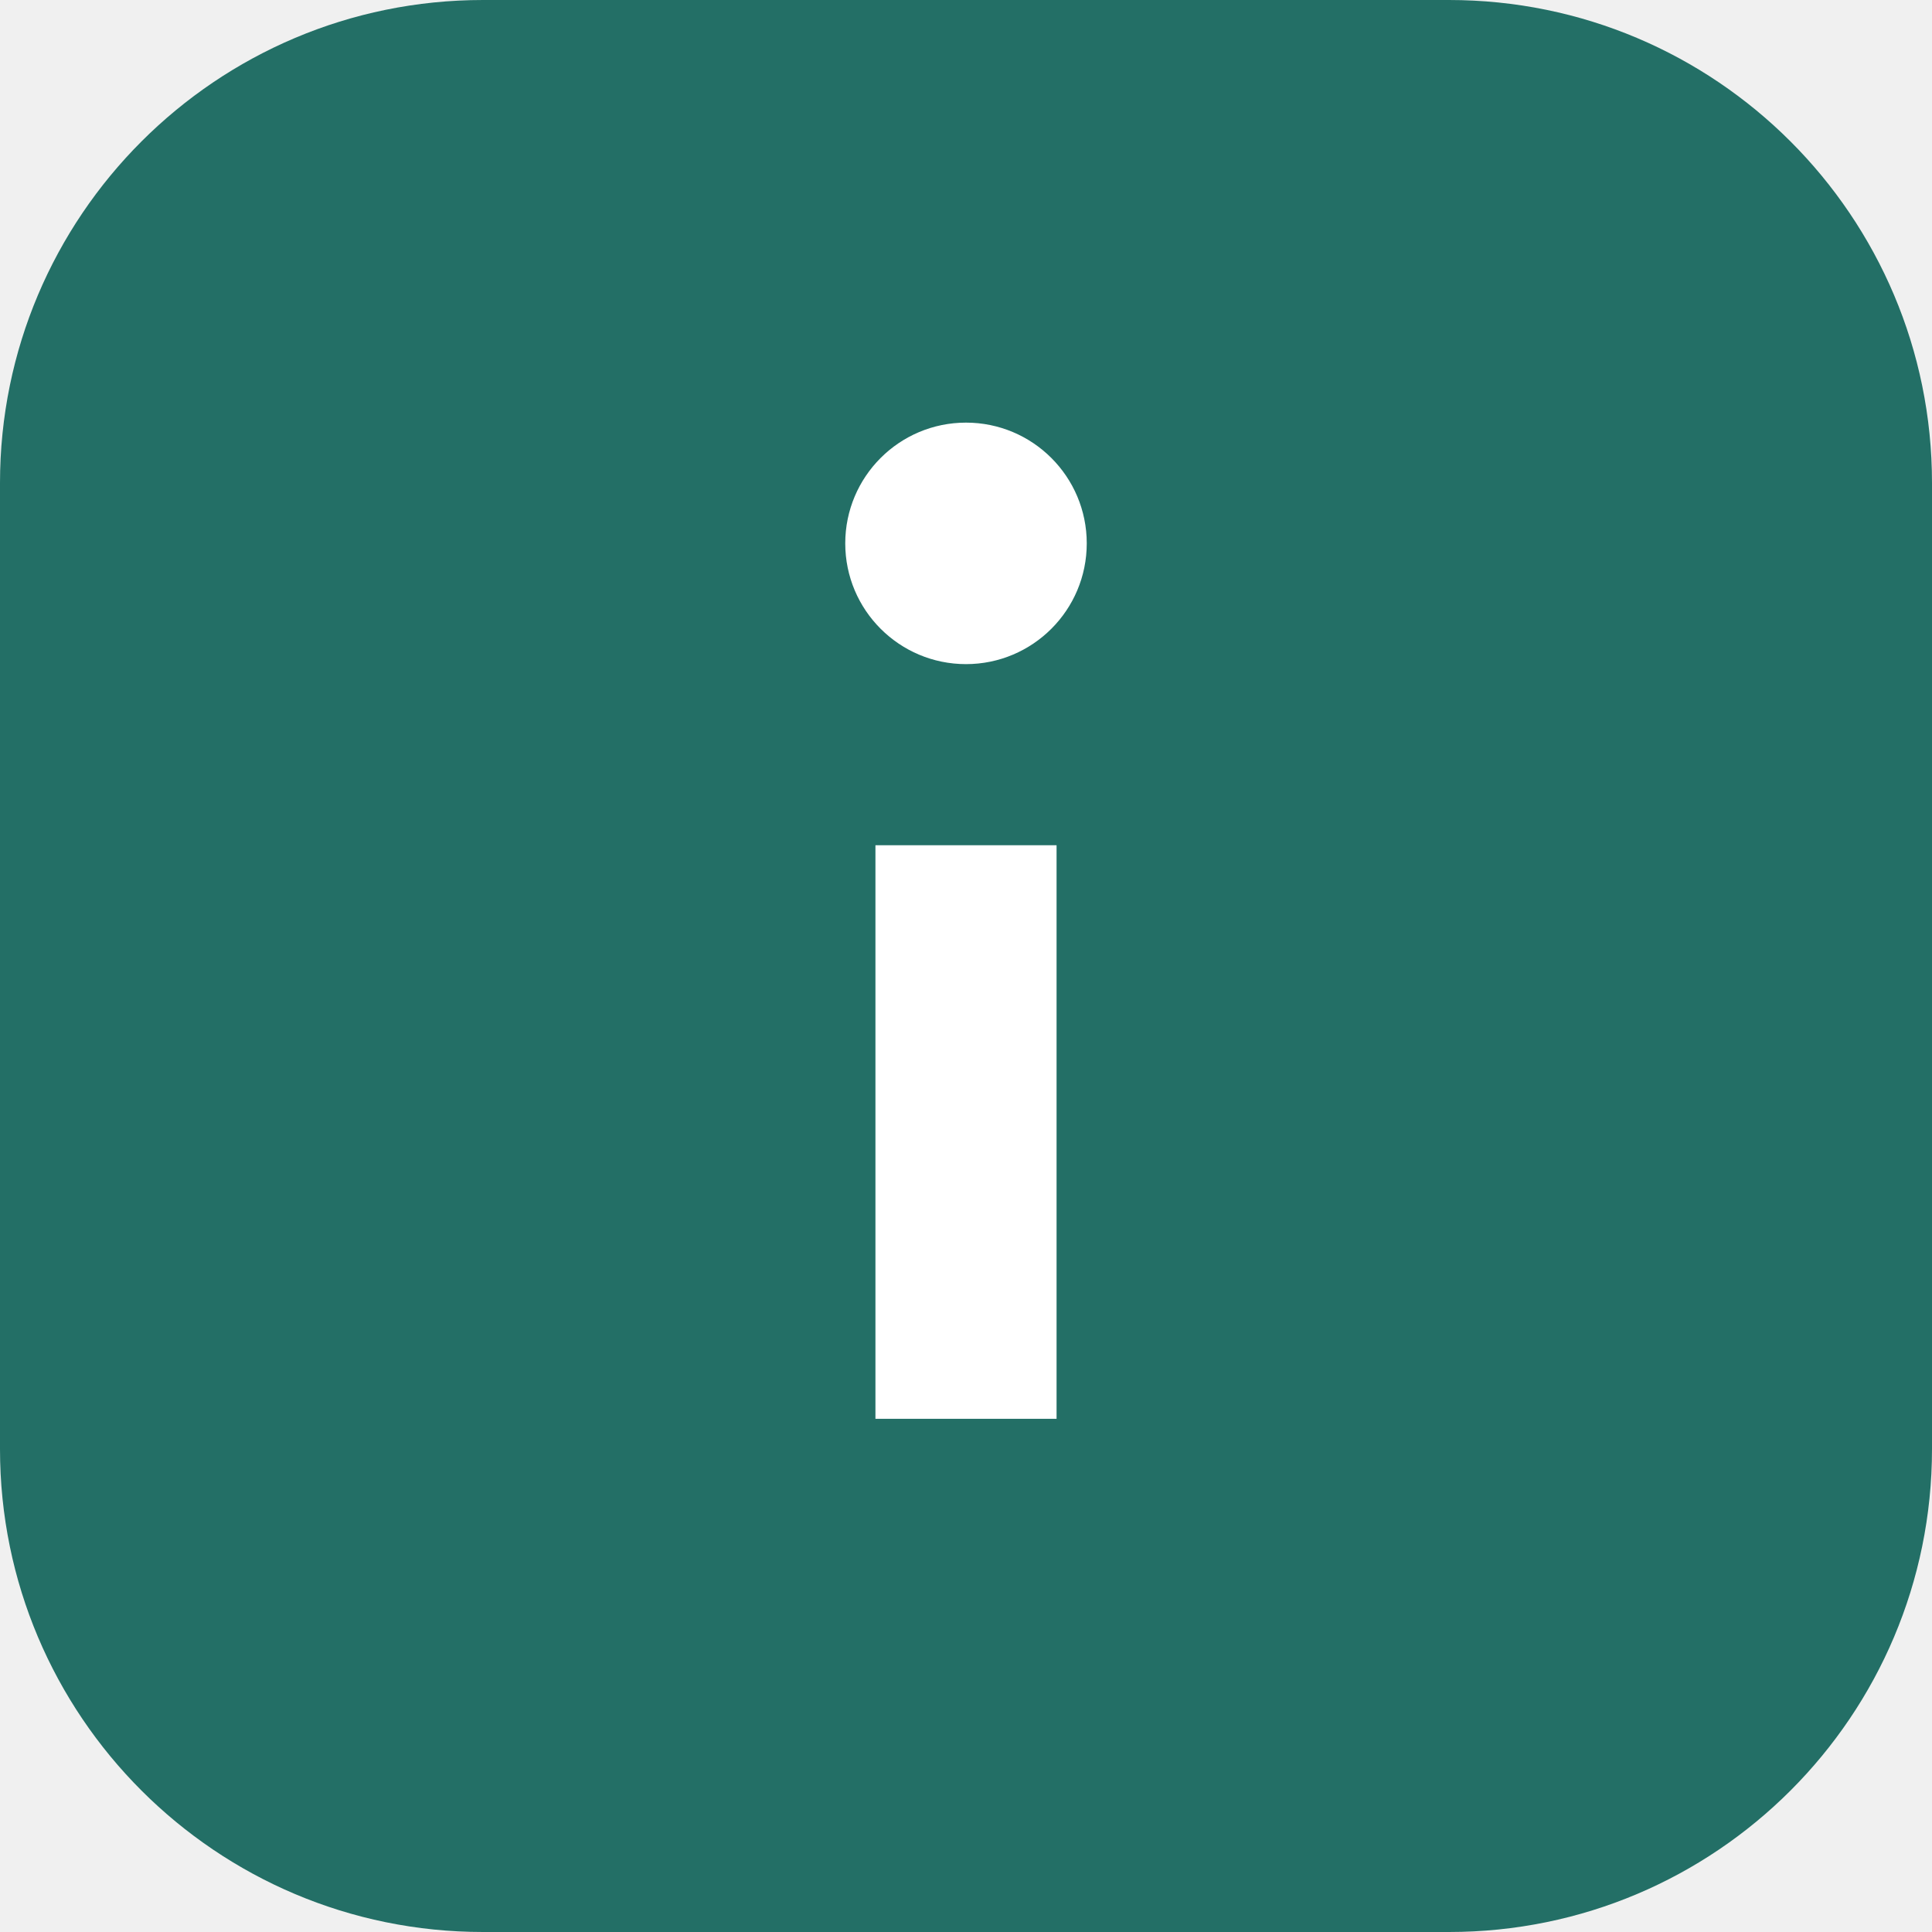
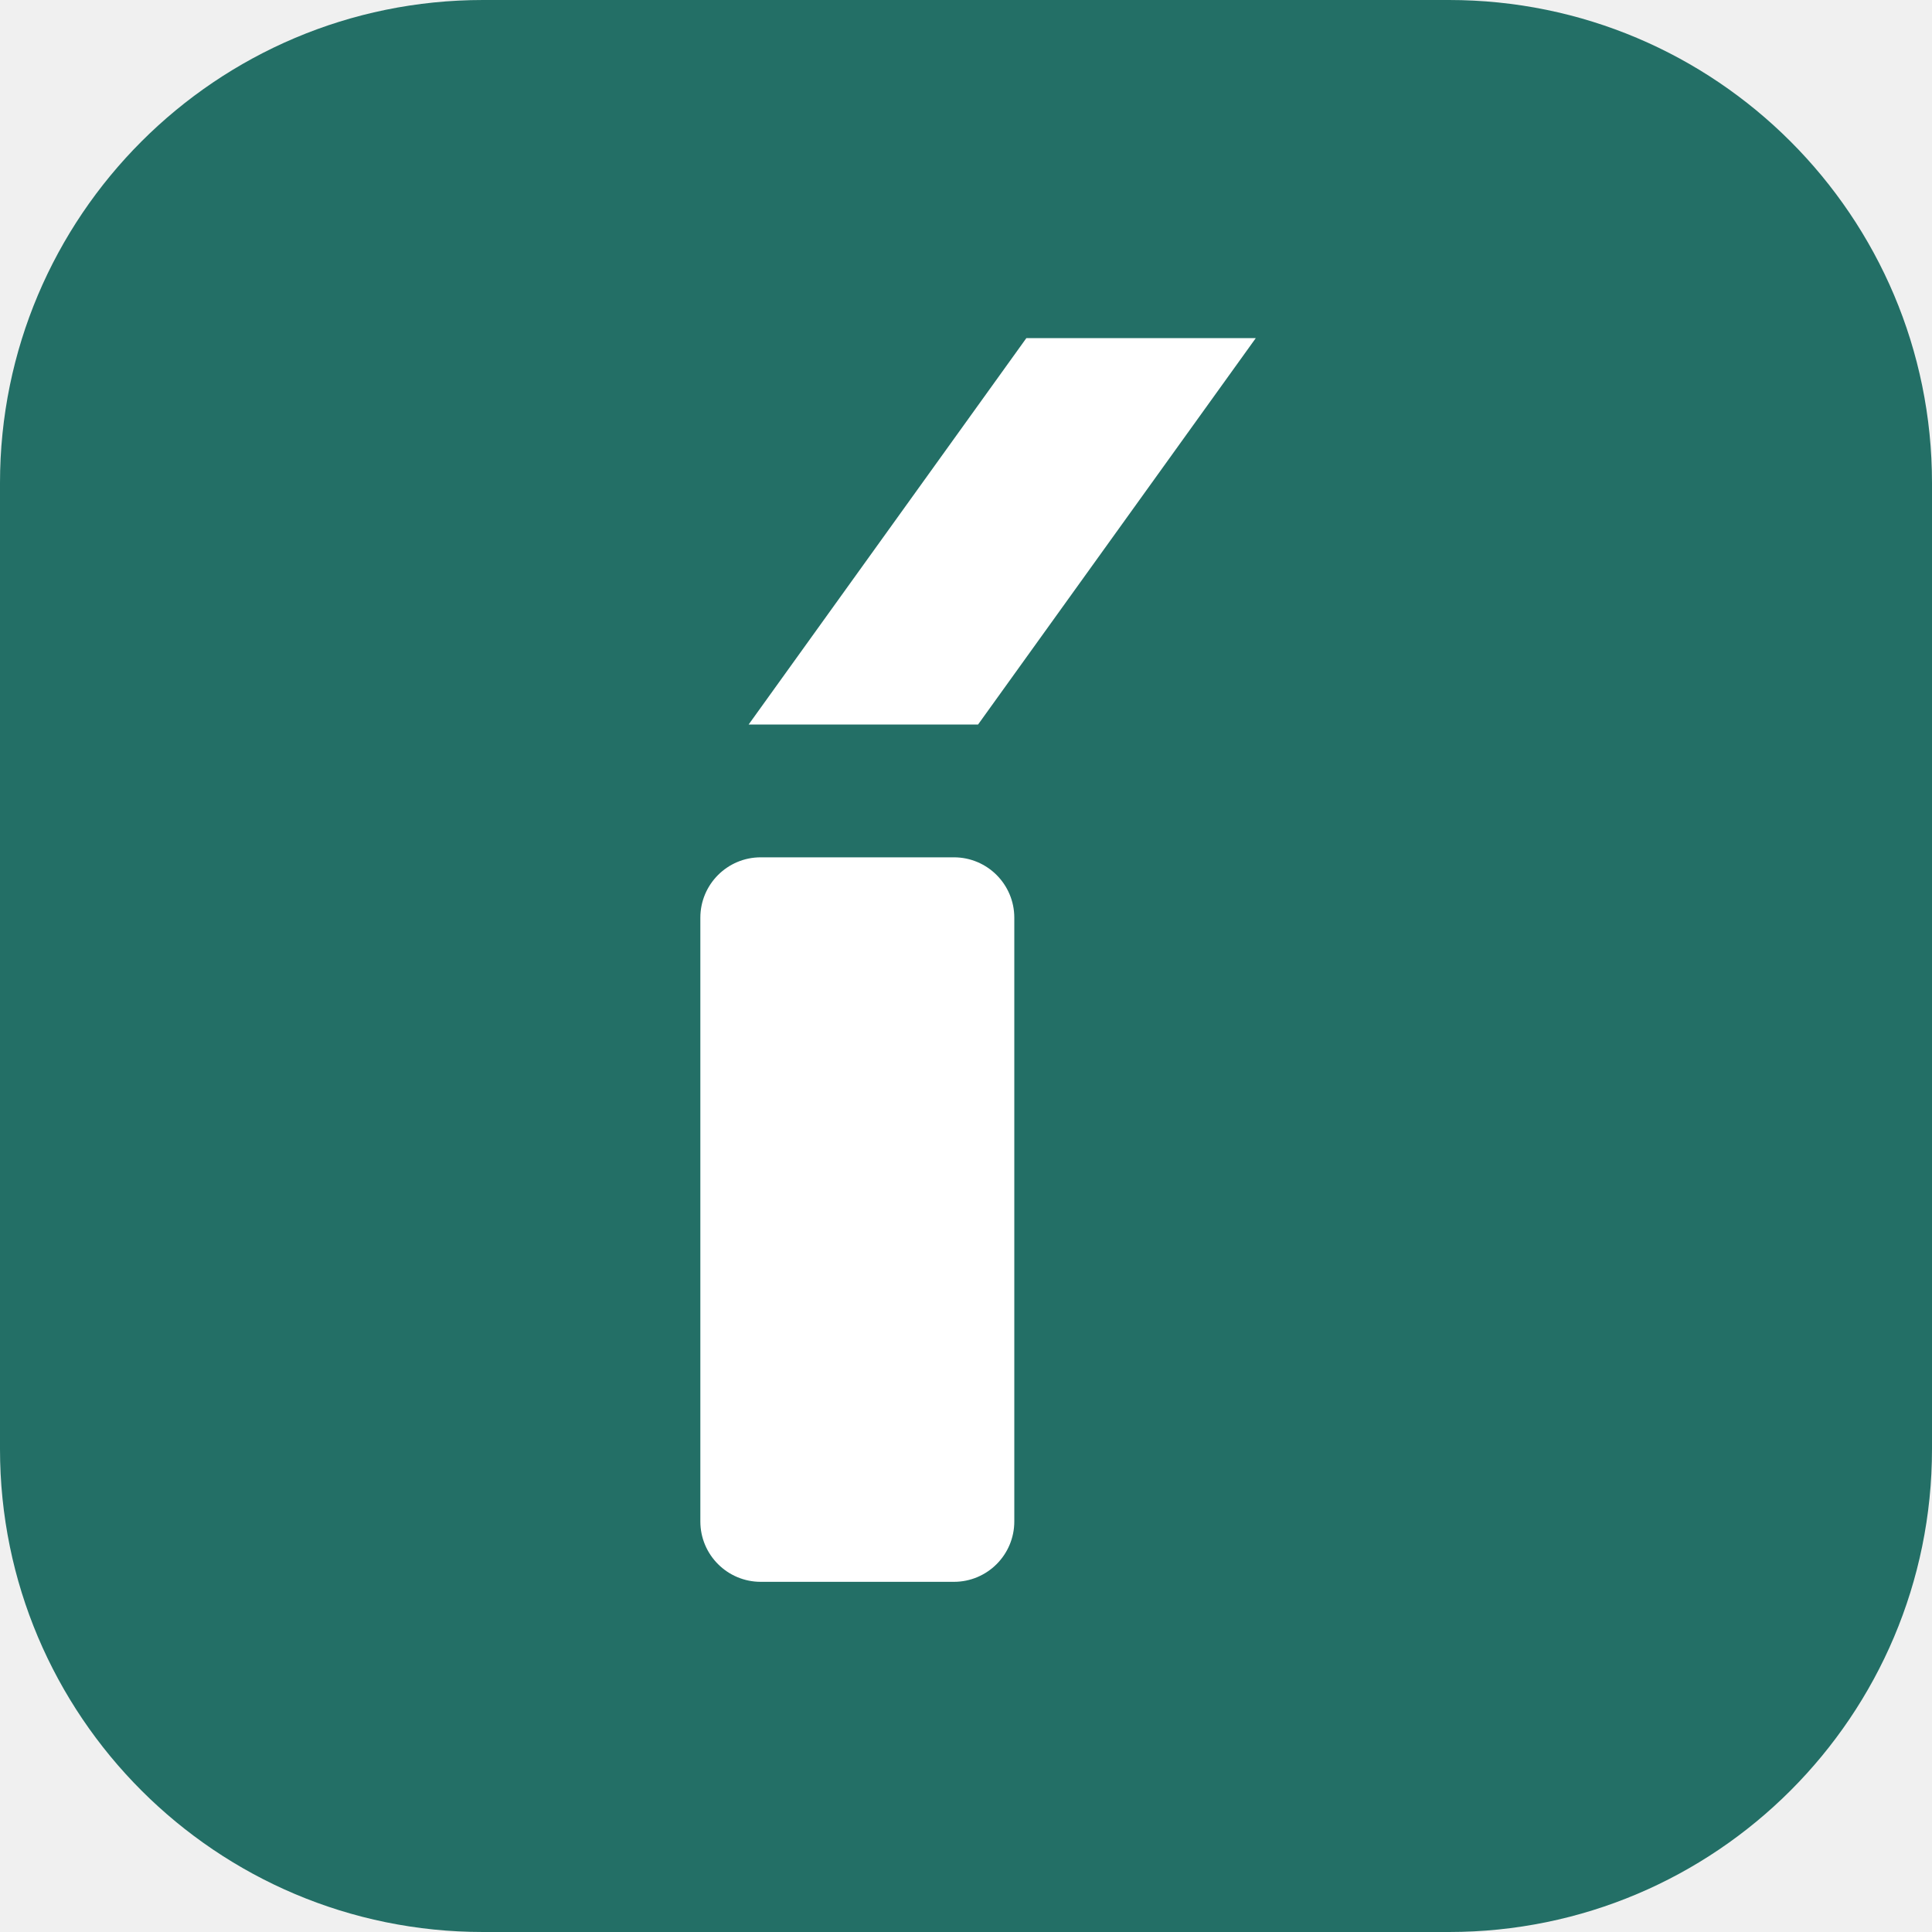
<svg xmlns="http://www.w3.org/2000/svg" viewBox="0 0 32 32">
-   <rect width="32" height="32" rx="8" fill="#236f66" />
-   <path fill="#fff" d="M14 9a2 2 0 1 1 4 0 2 2 0 0 1-4 0Zm.5 5h3v9.5h-3z" />
+   <rect width="32" height="32" rx="8" fill="#236F66" />
+   <g fill="#FFFFFF">
+     <rect x="11.6" y="14.2" width="5.2" height="12" rx="1" />
+     <path d="M12.4 12h3.8l4.6-6.4H17z" />
+   </g>
</svg>
